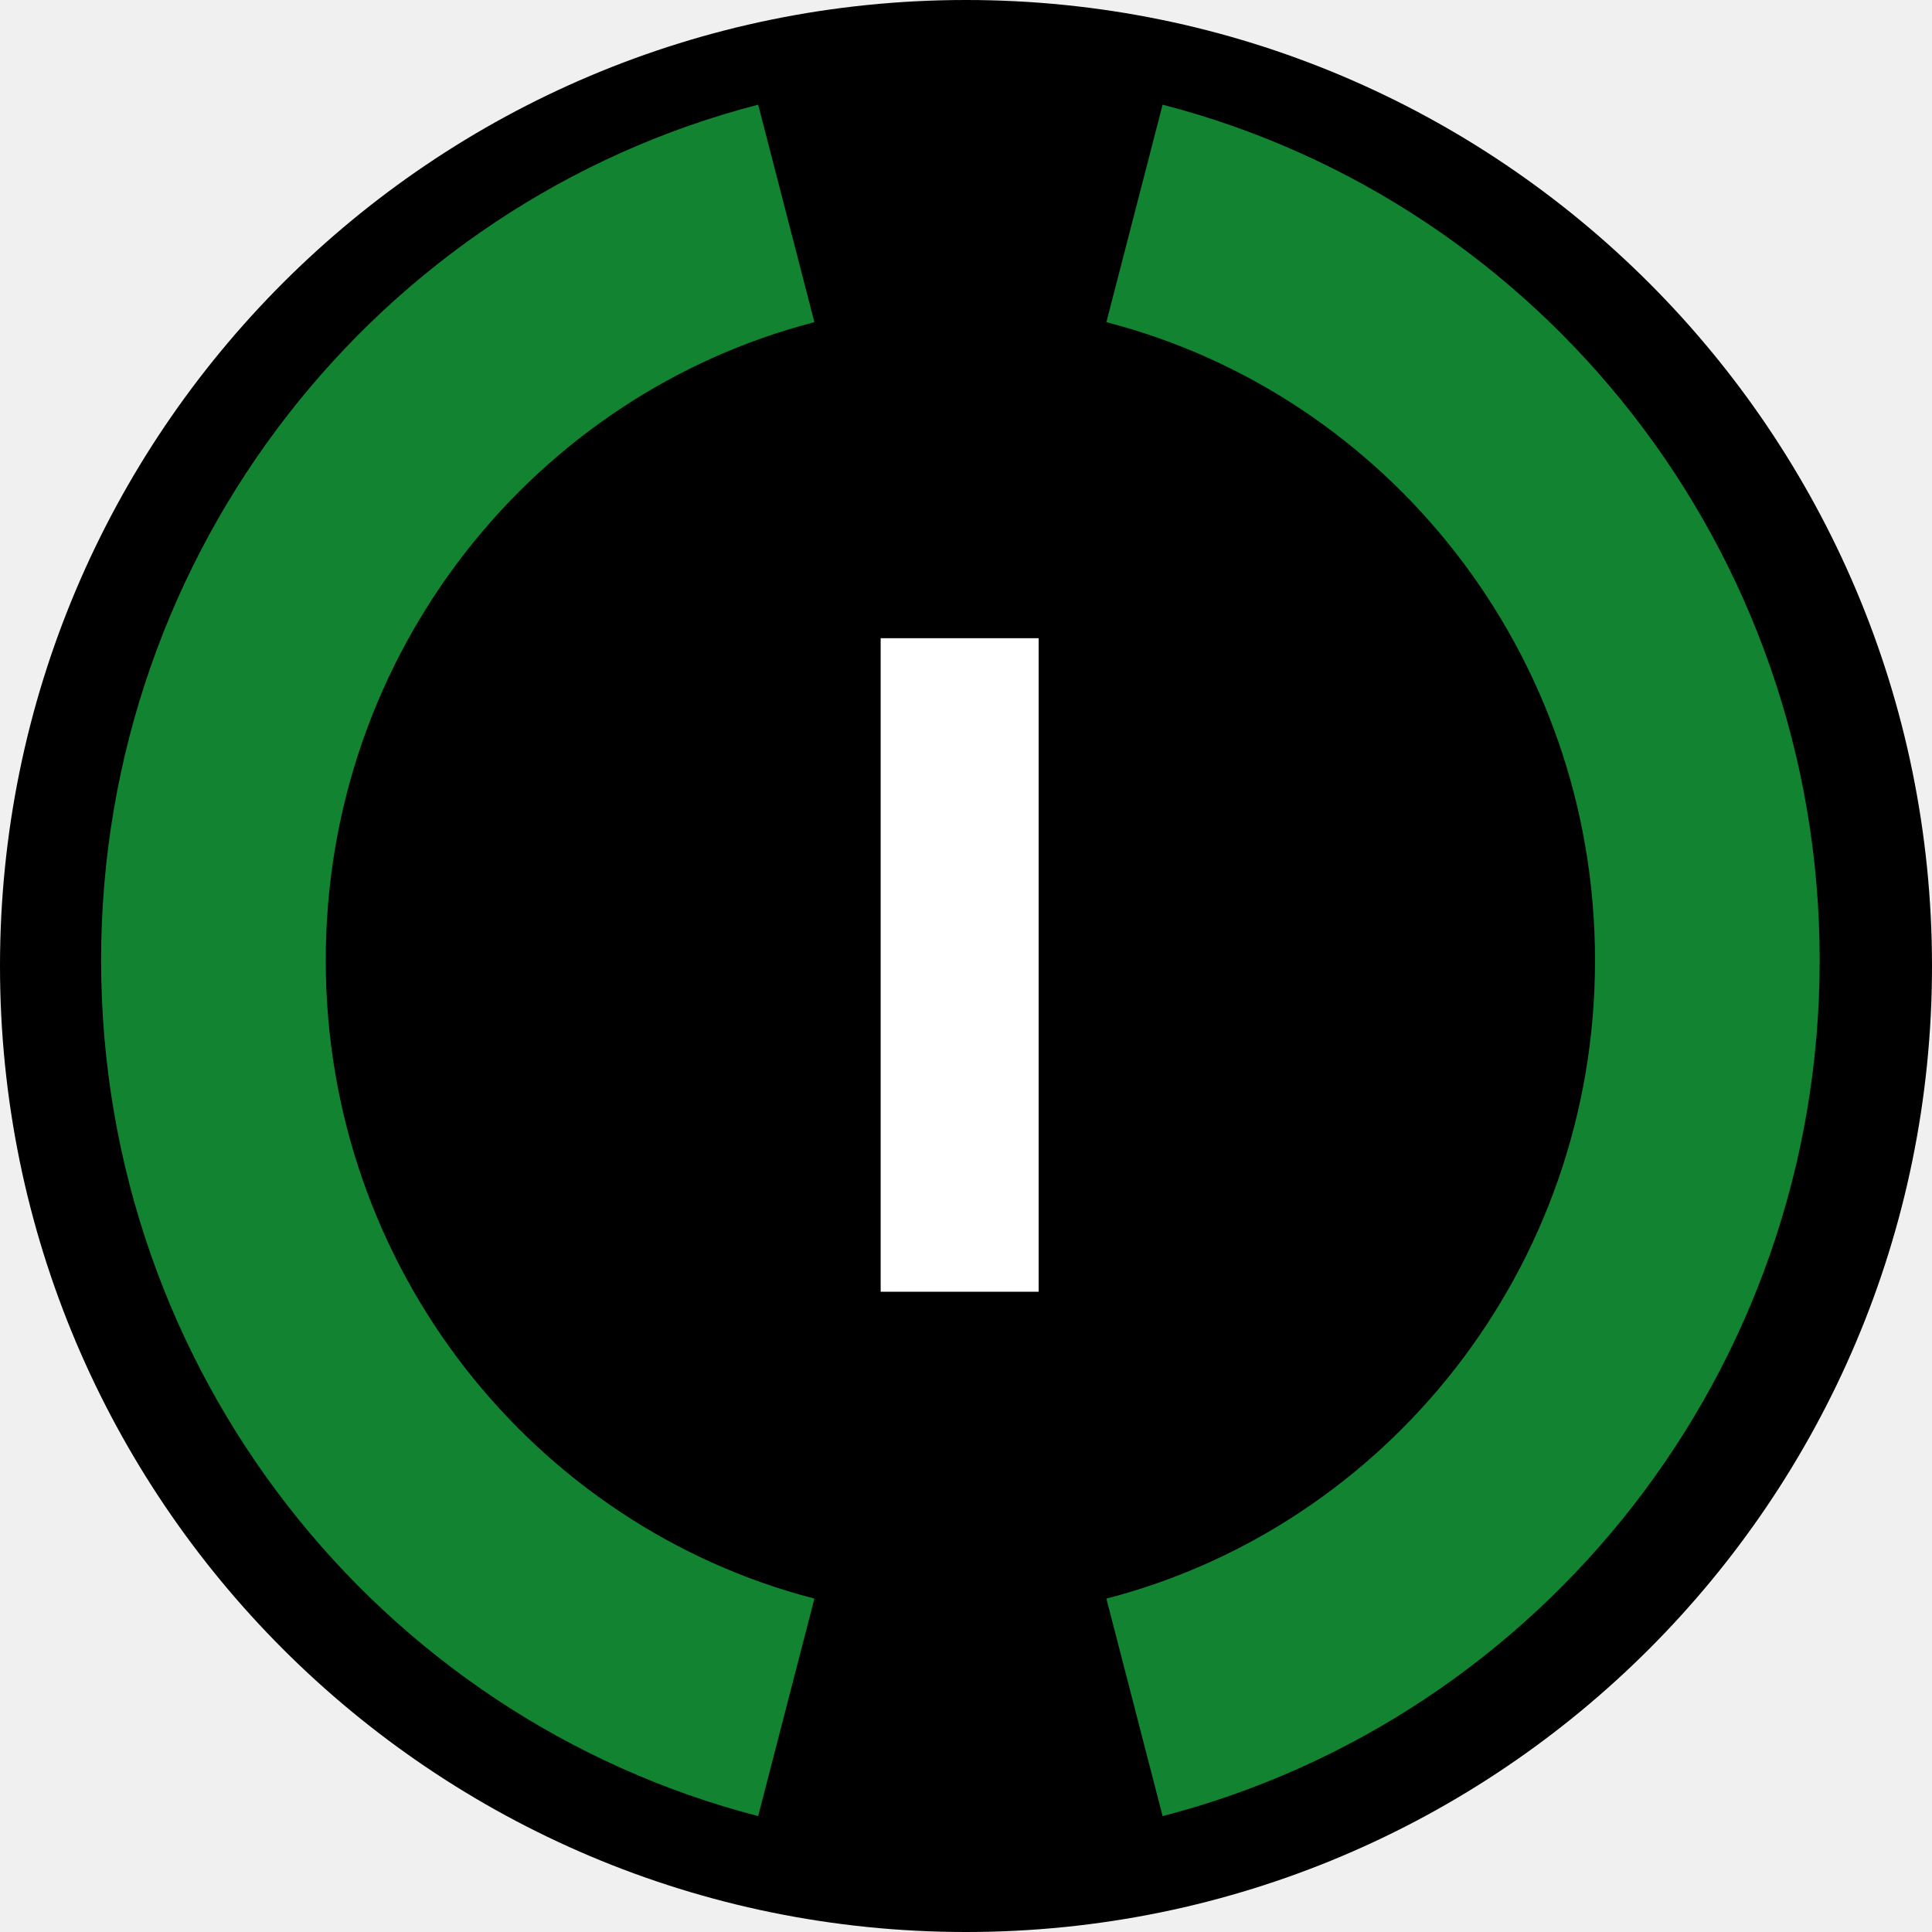
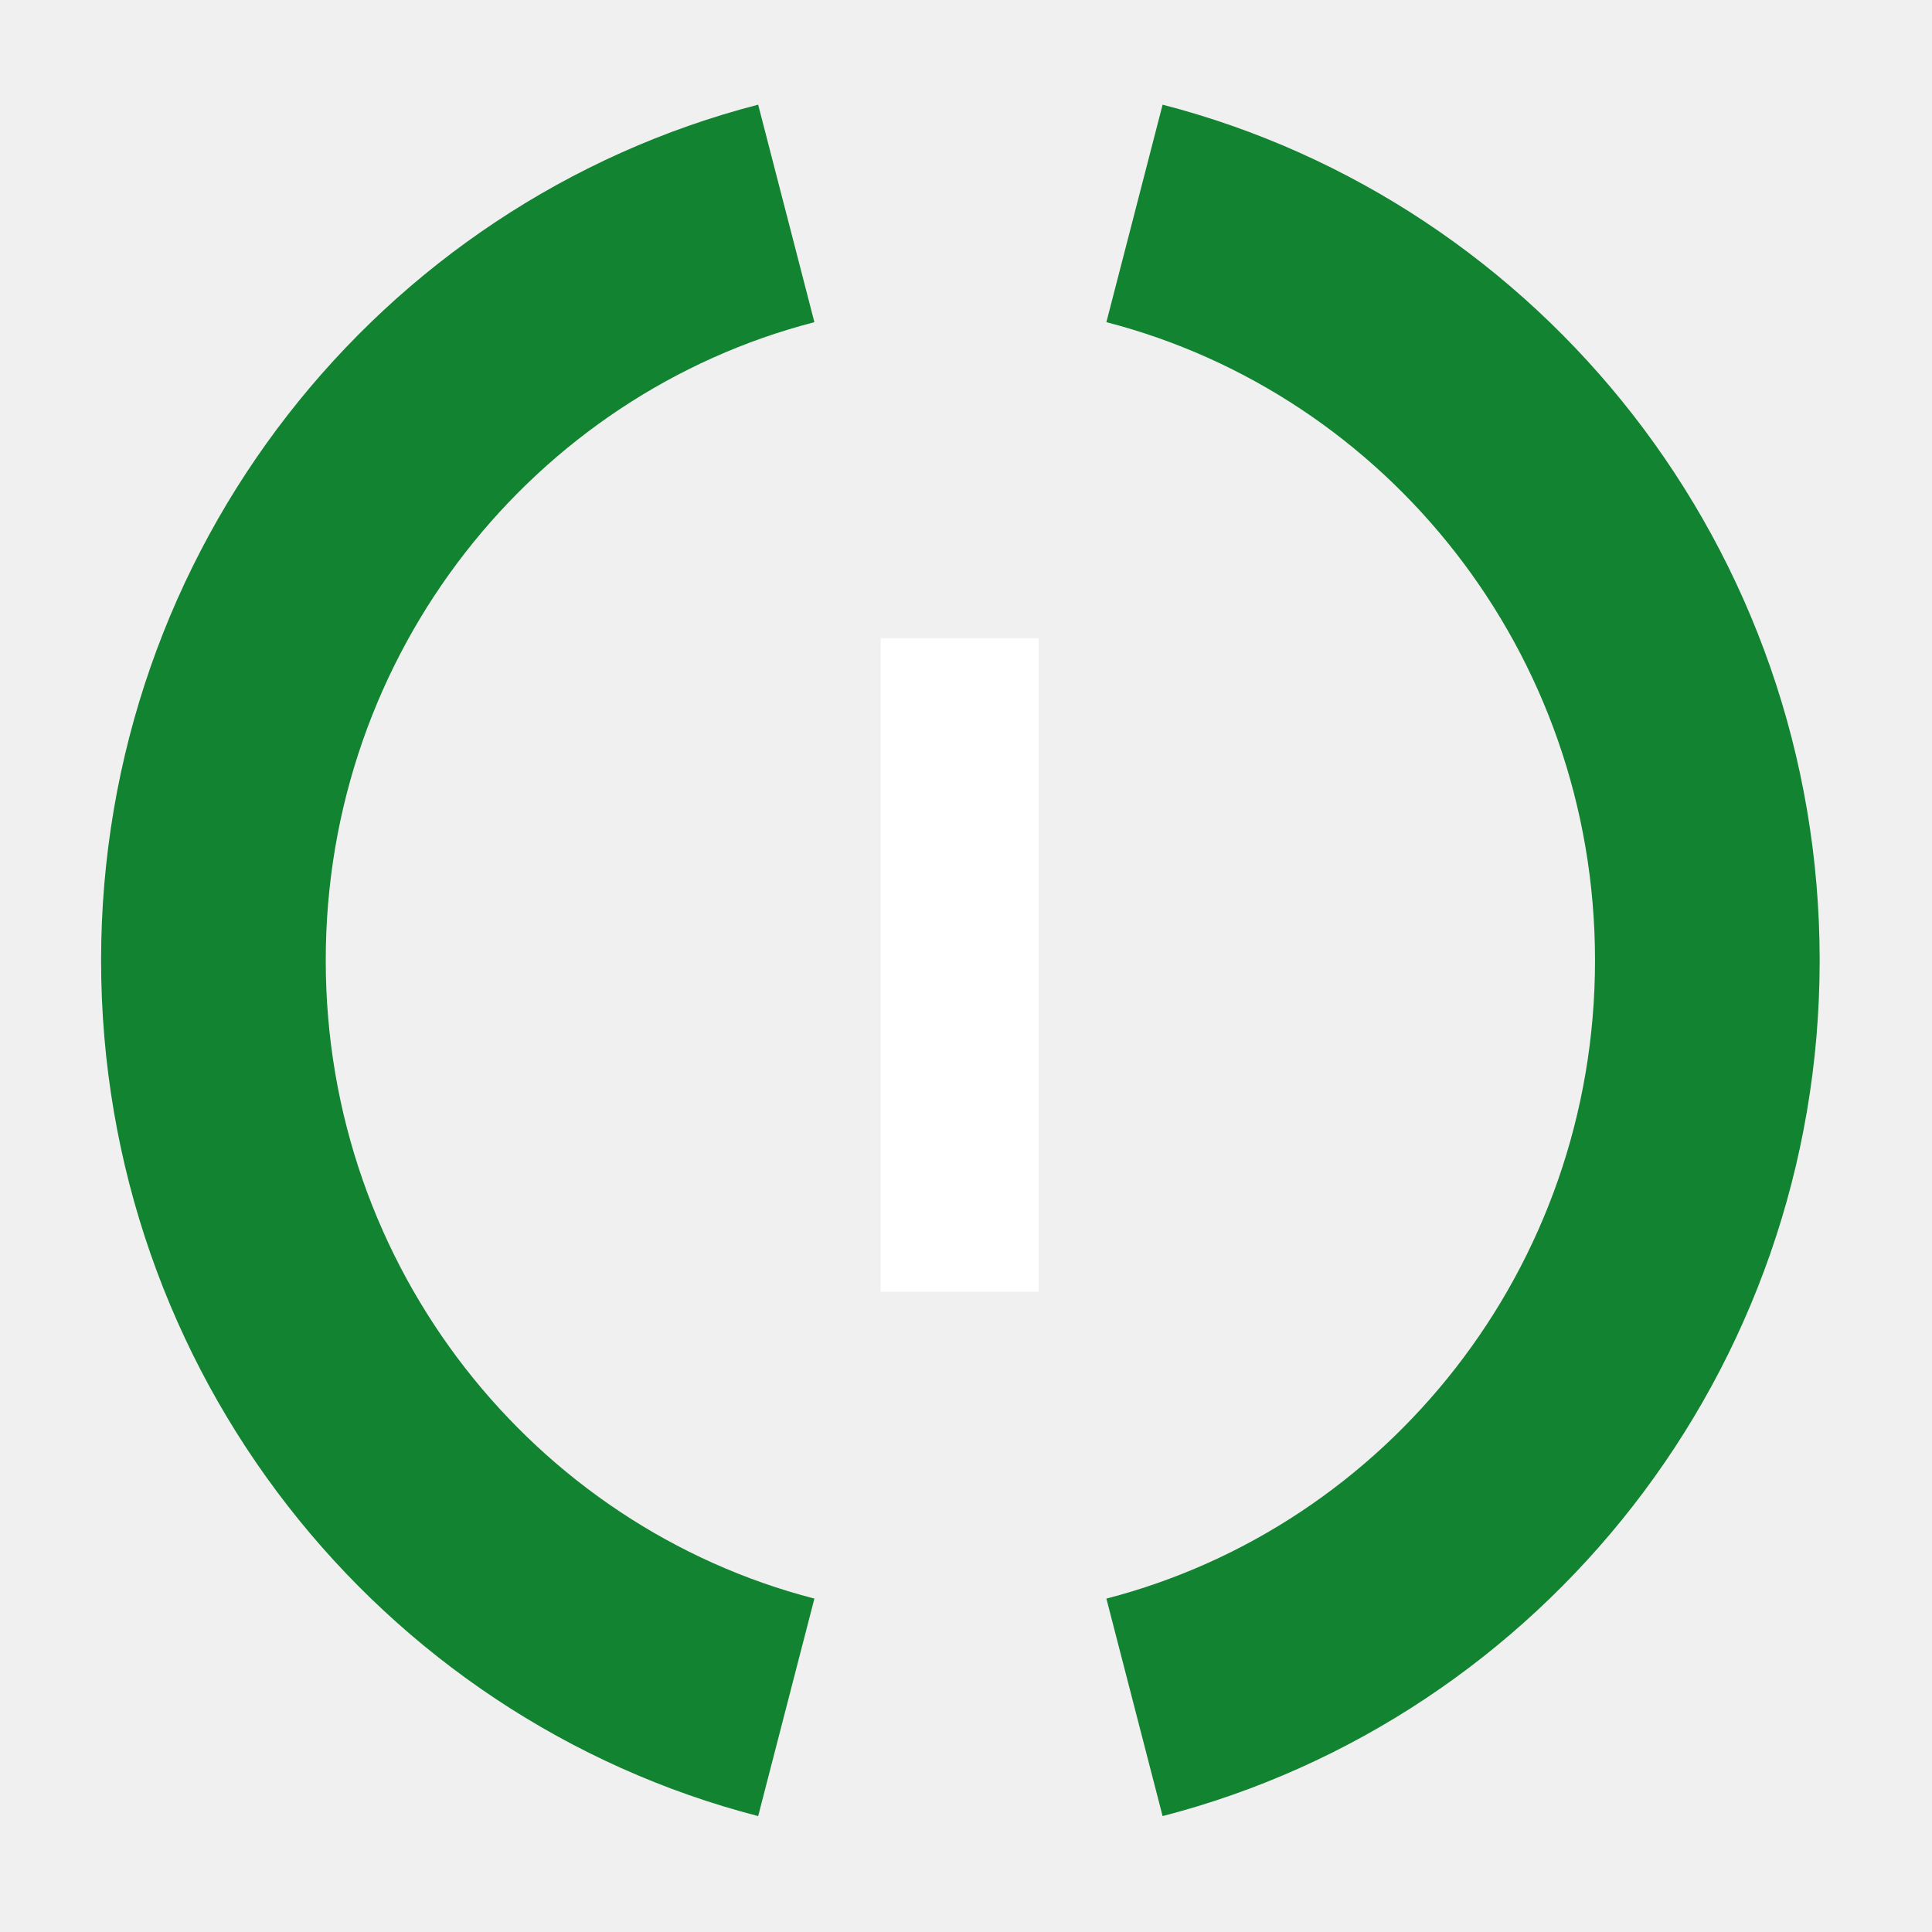
<svg xmlns="http://www.w3.org/2000/svg" width="172" height="172" viewBox="0 0 172 172" fill="none">
-   <circle cx="86" cy="86" r="86" fill="black" />
+   <circle cx="86" cy="86" r="86" fill="none" />
  <path d="M70 19C40.679 26.58 19 53.479 19 85.5C19 117.521 40.679 144.42 70 152" stroke="#128330" stroke-width="20" />
  <path d="M101 152C130.321 144.42 152 117.521 152 85.5C152 53.479 130.321 26.58 101 19" stroke="#128330" stroke-width="20" />
  <path d="M92.466 56.818V115H78.403V56.818H92.466Z" fill="white" />
</svg>
